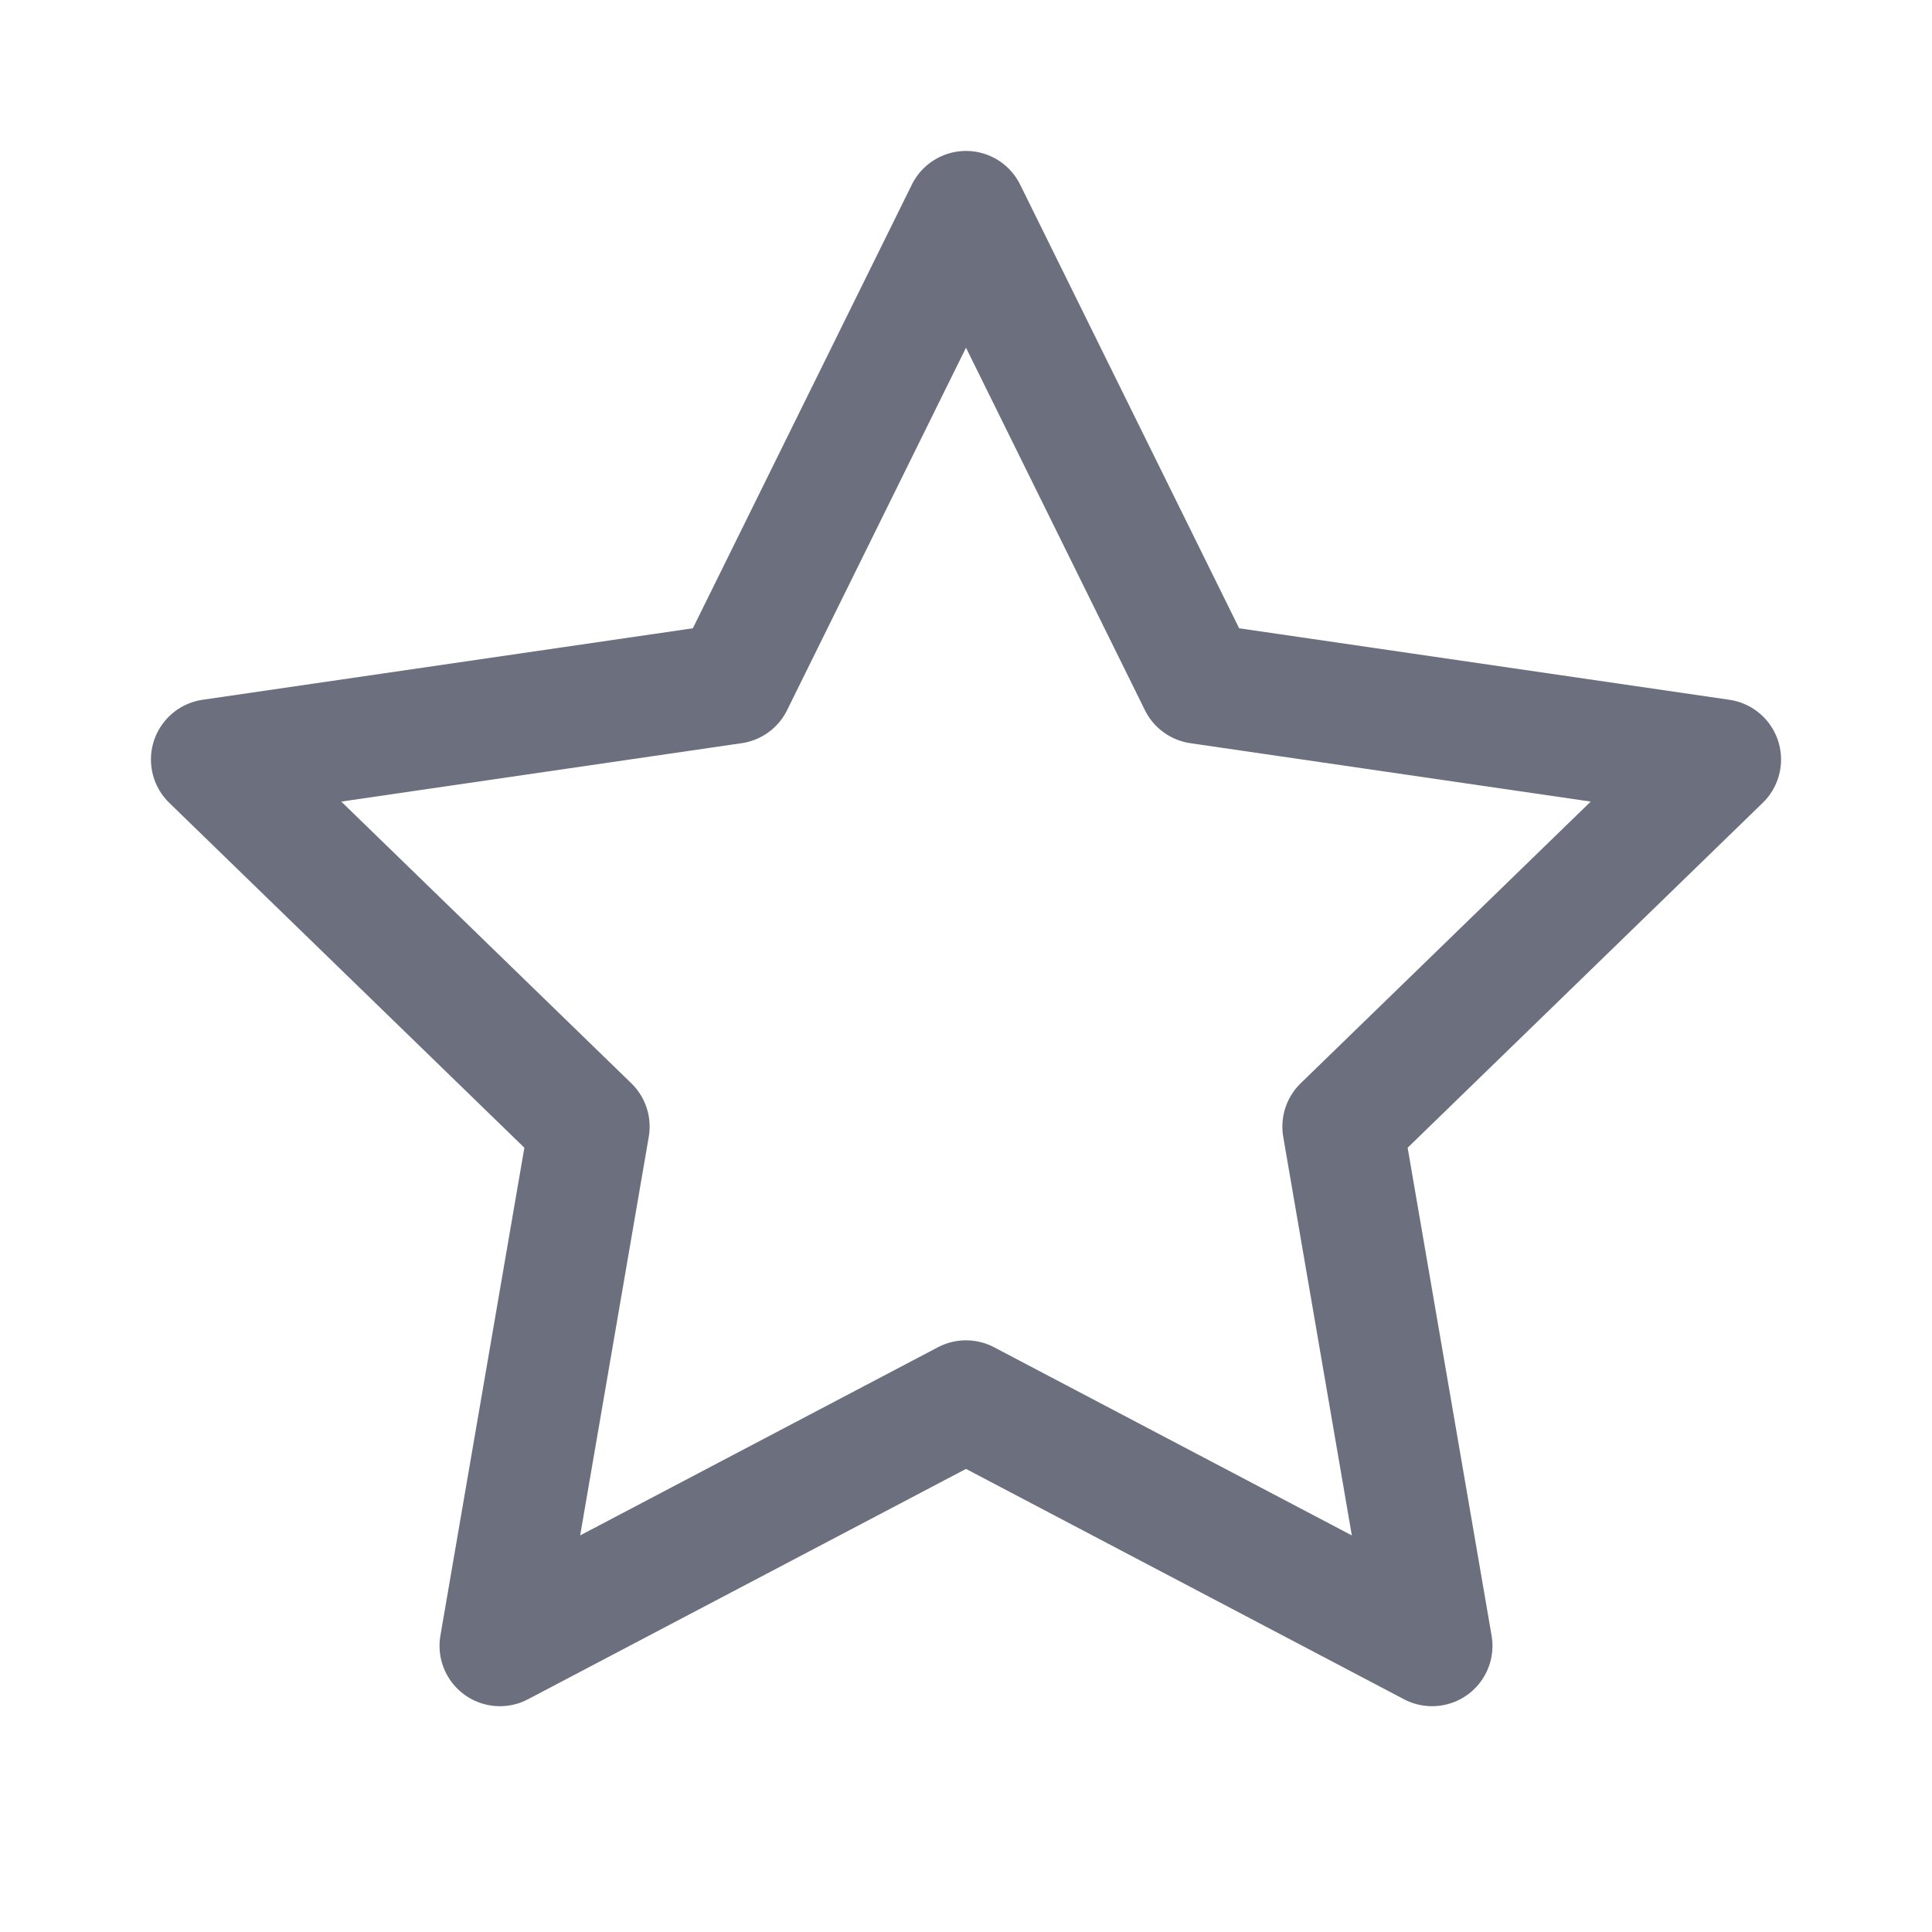
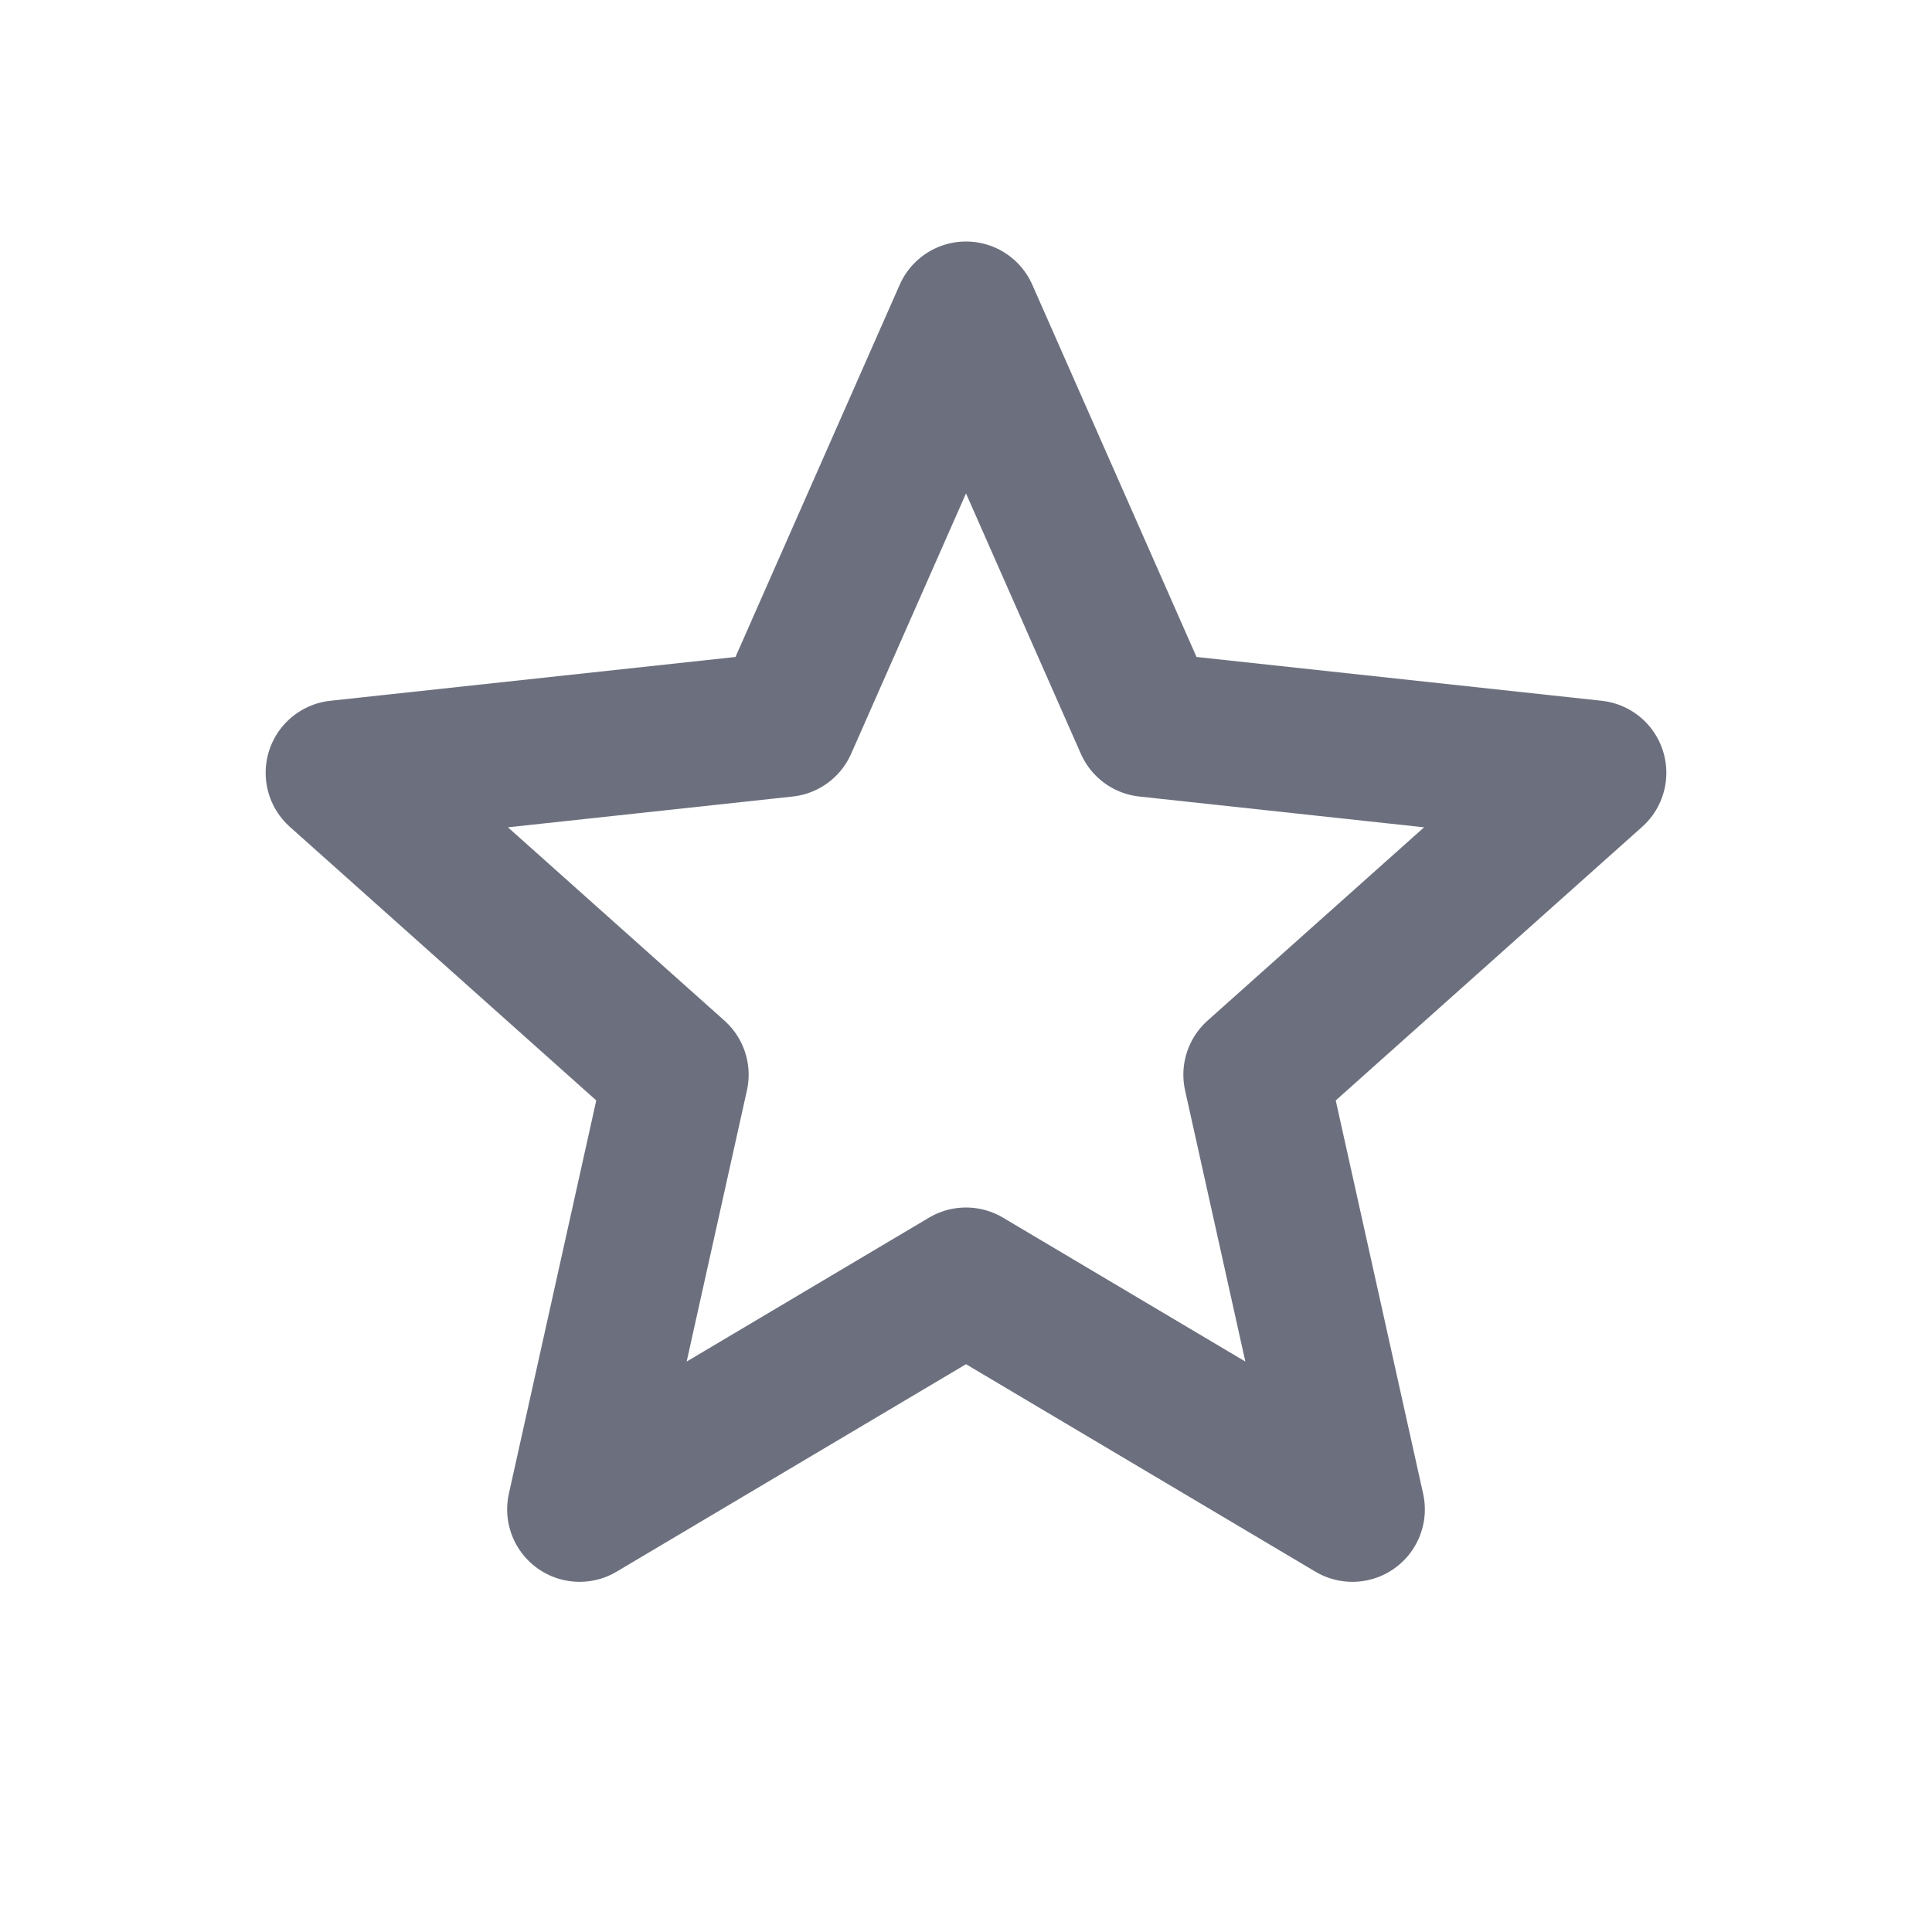
<svg xmlns="http://www.w3.org/2000/svg" width="16" height="16" viewBox="0 0 16 16" fill="none">
-   <path d="M8 1.75L9.93 5.66L14.25 6.29L11.12 9.33L11.86 13.63L8 11.6L4.14 13.63L4.88 9.33L1.75 6.29L6.07 5.66L8 1.75Z" stroke="#6C707E" stroke-linejoin="round" />
+   <path d="M8 2.6L9.5 6L13.2 6.4L10.4 8.9L11.2 12.5L8 10.6L4.8 12.5L5.6 8.9L2.8 6.4L6.5 6z" stroke="#6C707E" stroke-width="1.2" stroke-linejoin="round" />
</svg>
